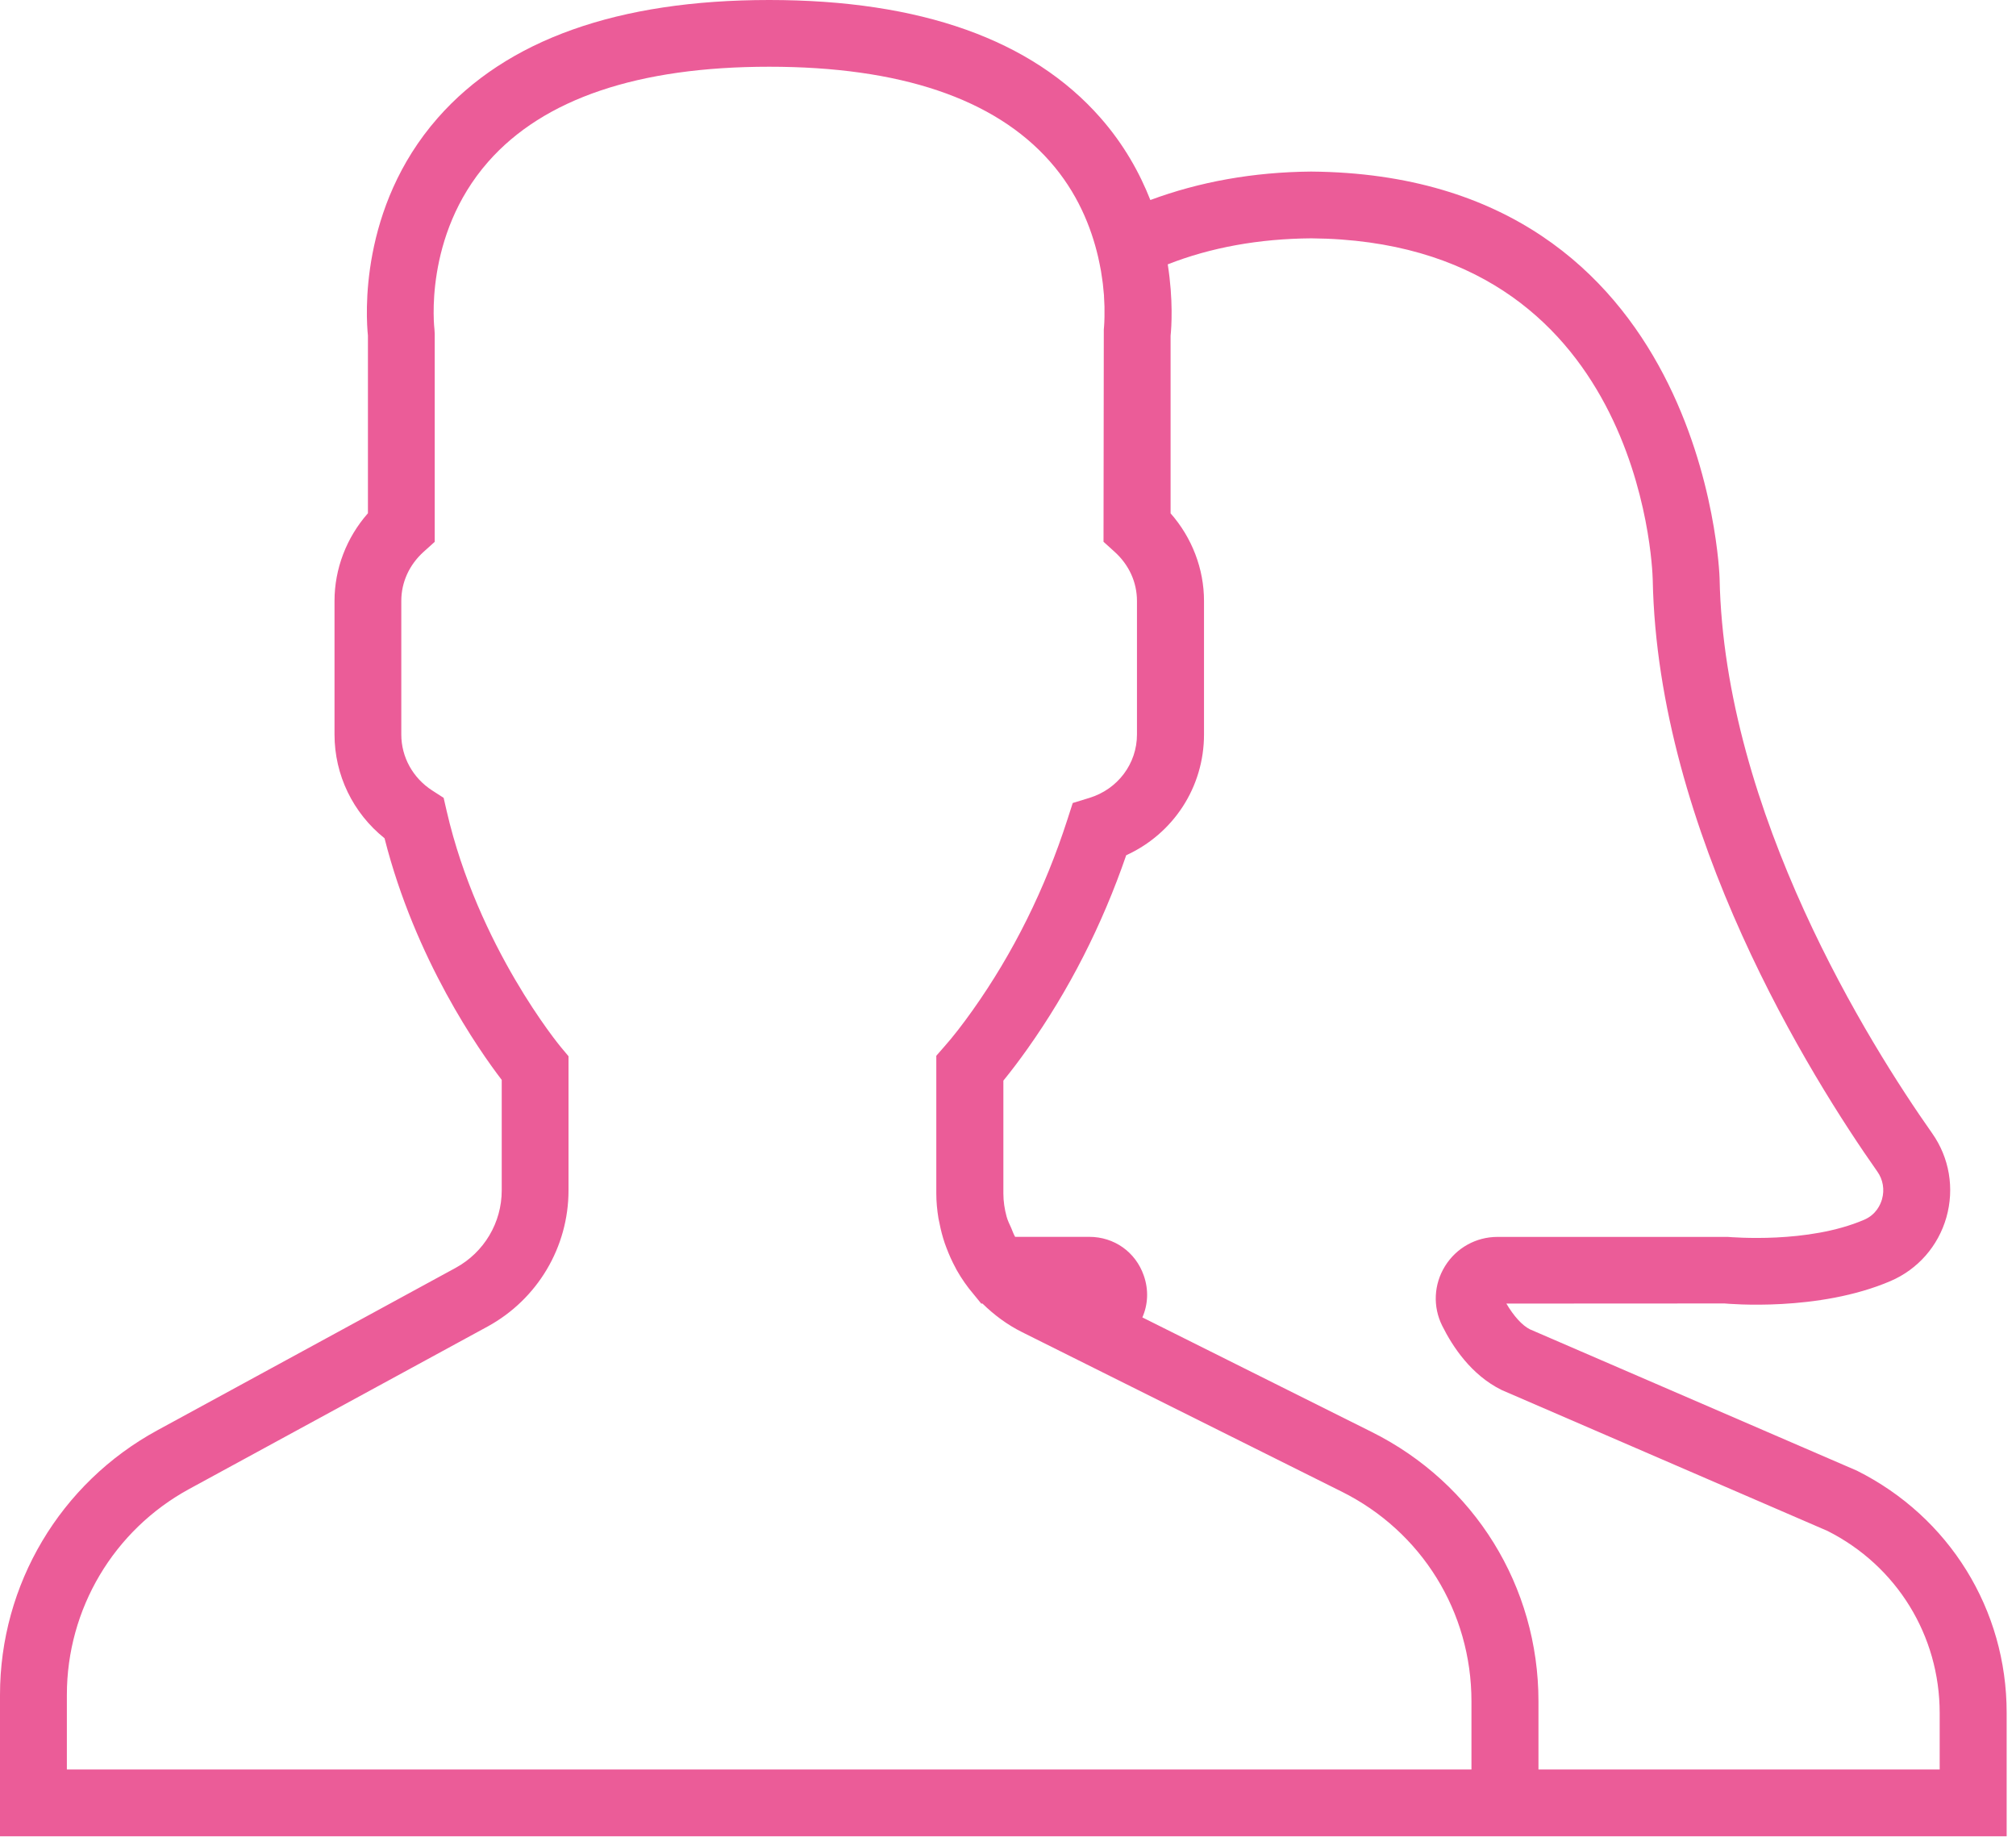
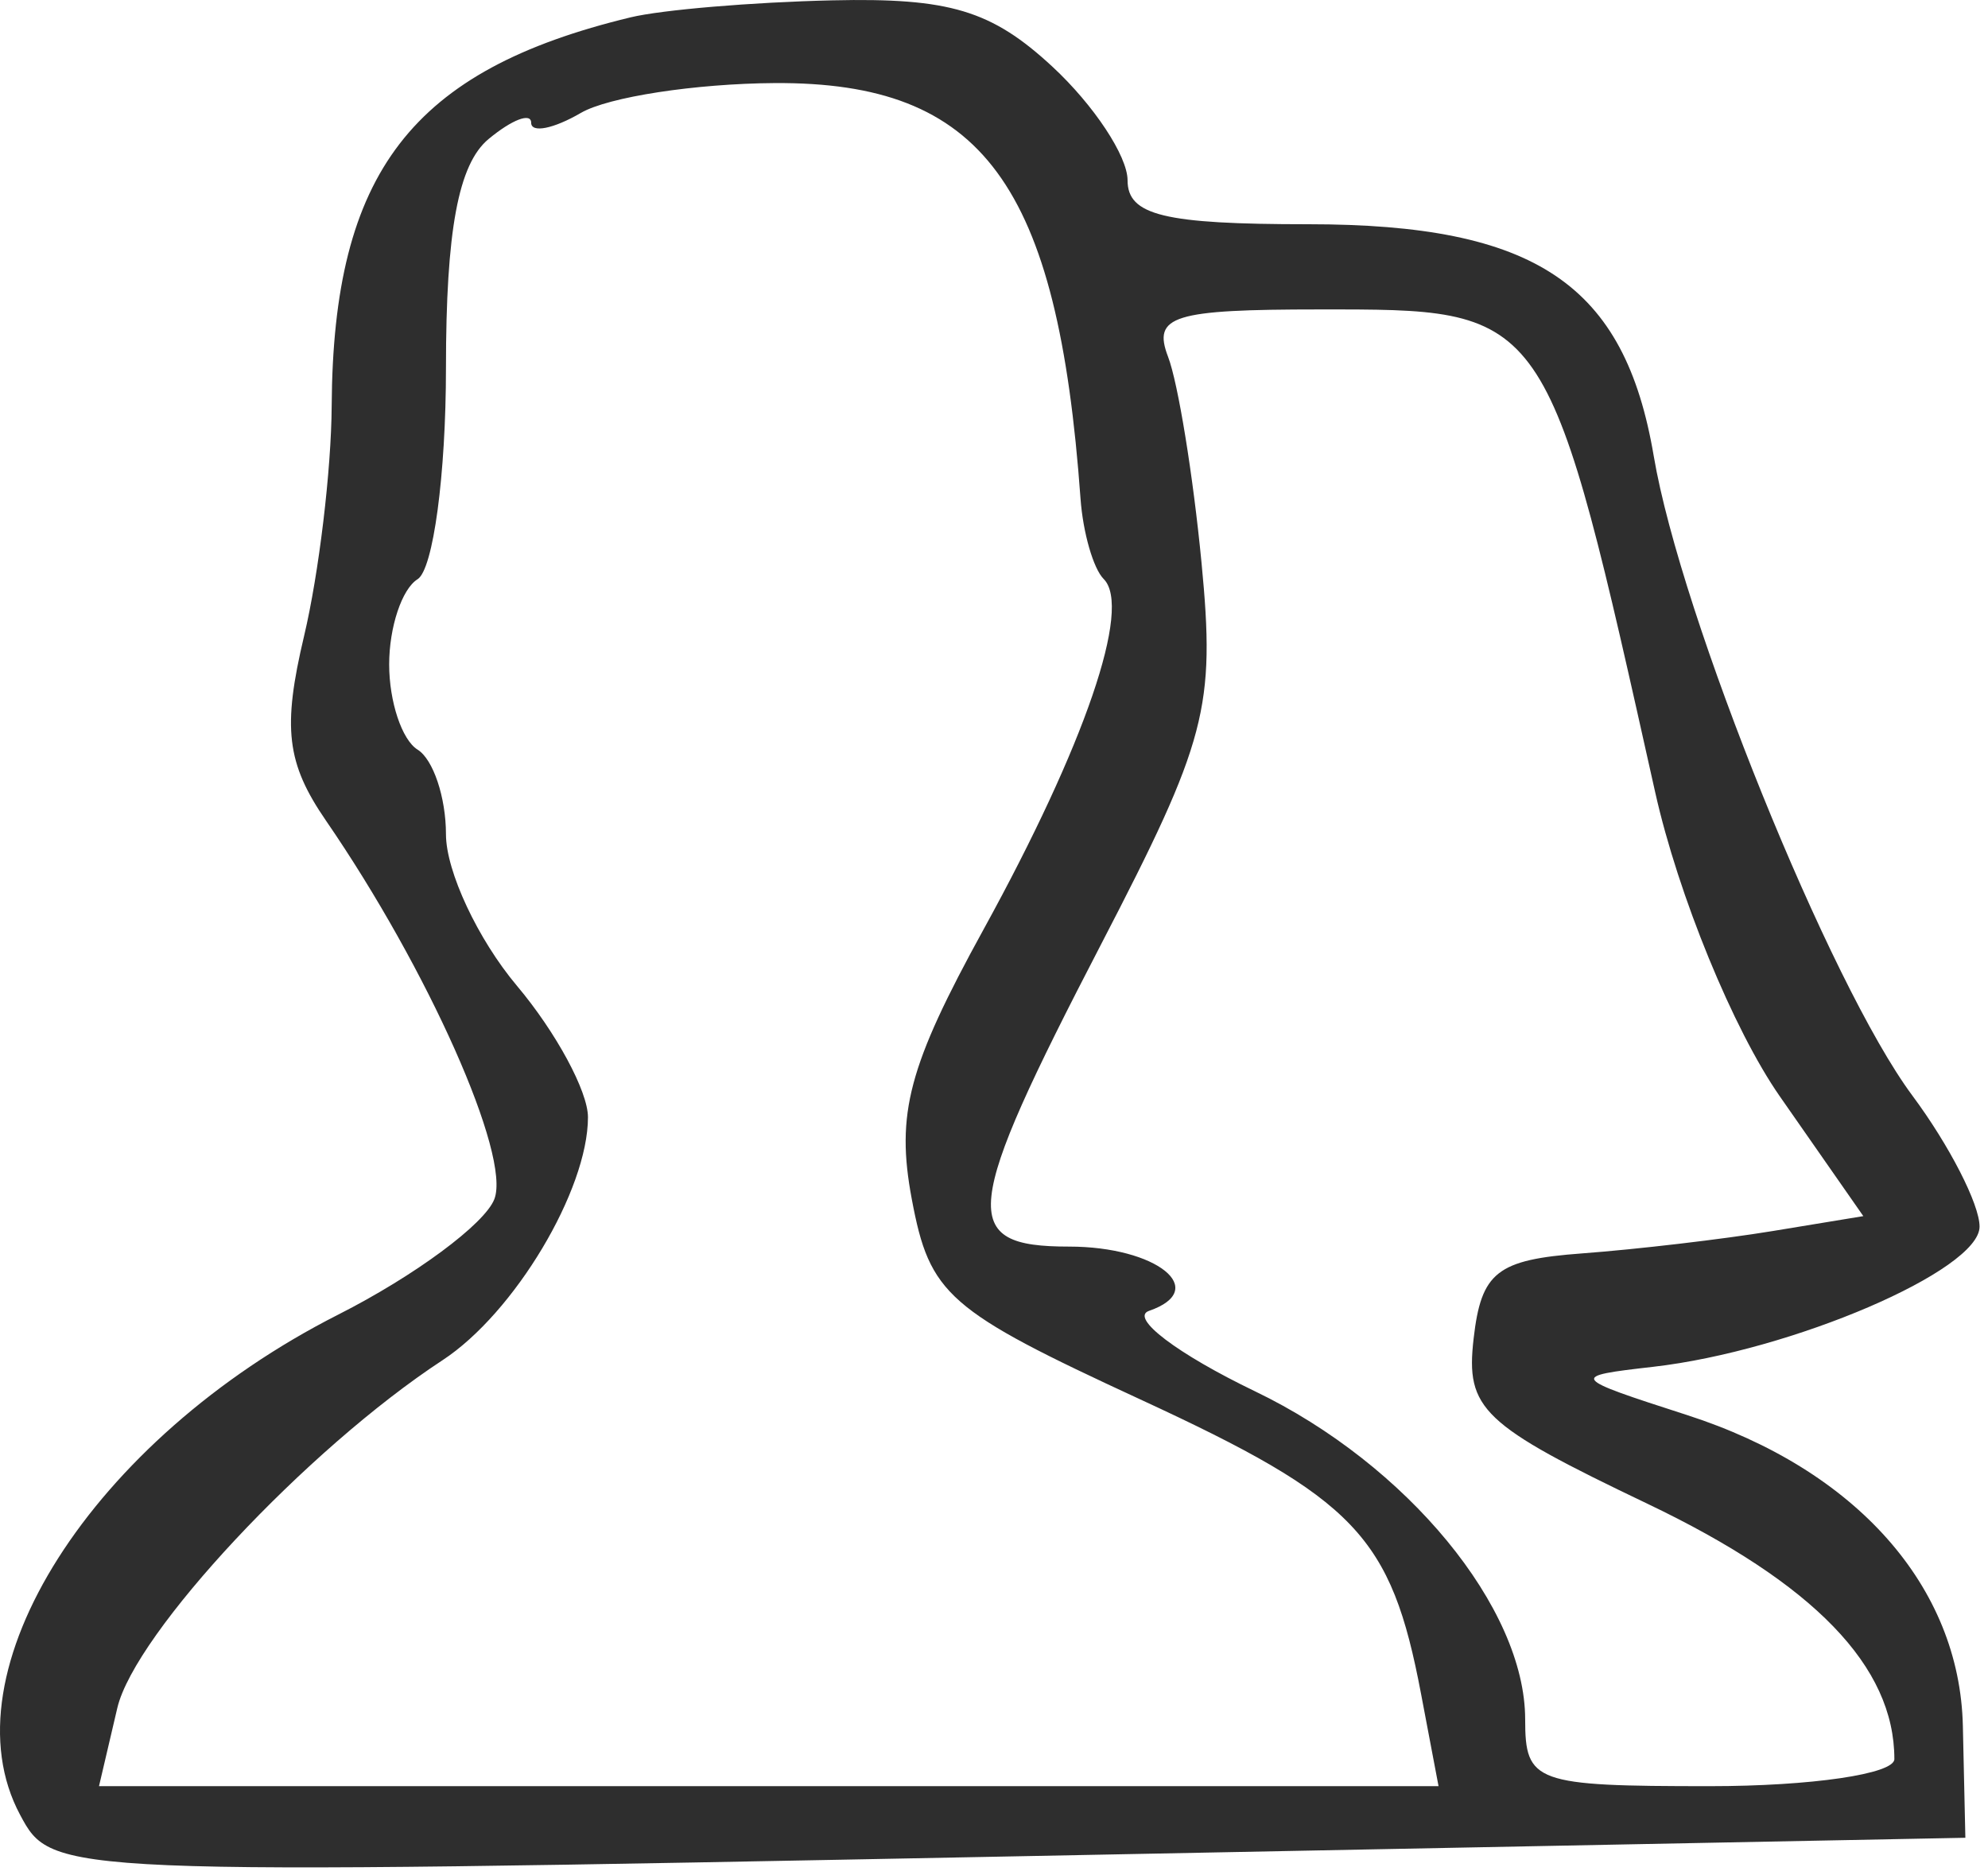
- <svg xmlns="http://www.w3.org/2000/svg" width="71" height="65" viewBox="0 0 71 65" fill="none">
-   <path d="M65.394 51.789L53.882 46.813C53.611 46.678 53.311 46.348 53.052 45.906L60.737 45.902C60.87 45.913 64.04 46.203 66.581 45.113C67.544 44.7 68.26 43.881 68.548 42.872C68.838 41.851 68.655 40.771 68.046 39.907C65.848 36.787 60.722 28.632 60.561 20.363C60.558 20.221 60.092 6.156 46.178 6.042C44.13 6.059 42.234 6.405 40.513 7.044C40.137 6.087 39.583 5.09 38.76 4.152C36.341 1.396 32.416 0 27.091 0C21.765 0 17.838 1.396 15.42 4.15C12.632 7.324 12.891 11.175 12.958 11.821V18.074C12.204 18.931 11.781 20.028 11.781 21.161V25.864C11.781 27.296 12.432 28.63 13.543 29.52C14.623 33.784 16.88 36.999 17.67 38.029V41.92C17.67 43.057 17.049 44.102 16.047 44.648L5.539 50.37C2.122 52.231 0 55.799 0 59.684V64.664H51.827H54.182H70.671V60.317C70.674 56.683 68.65 53.416 65.394 51.789ZM51.827 62.314H2.355V59.684C2.355 56.661 4.005 53.883 6.664 52.435L17.173 46.714C18.93 45.754 20.022 43.917 20.022 41.92V37.196L19.748 36.868C19.72 36.835 16.832 33.347 15.731 28.561L15.624 28.096L15.222 27.837C14.54 27.398 14.133 26.659 14.133 25.866V21.163C14.133 20.503 14.414 19.888 14.922 19.43L15.31 19.081V11.757L15.301 11.602C15.298 11.572 14.896 8.312 17.192 5.698C19.144 3.476 22.474 2.35 27.091 2.35C31.691 2.35 35.014 3.469 36.969 5.677C37.941 6.773 38.429 7.996 38.674 9.048C38.693 9.131 38.71 9.212 38.726 9.292C38.743 9.375 38.76 9.459 38.774 9.539C38.788 9.632 38.802 9.717 38.814 9.805C38.824 9.867 38.833 9.931 38.84 9.99C38.857 10.135 38.871 10.278 38.881 10.408C38.881 10.418 38.881 10.427 38.881 10.439C38.888 10.565 38.895 10.686 38.898 10.795C38.898 10.817 38.898 10.833 38.898 10.855C38.9 10.952 38.9 11.044 38.898 11.125C38.898 11.137 38.898 11.149 38.898 11.161C38.893 11.436 38.874 11.602 38.874 11.605L38.864 19.079L39.252 19.43C39.761 19.888 40.042 20.503 40.042 21.163V25.866C40.042 26.892 39.368 27.792 38.367 28.098L37.78 28.278L37.592 28.86C36.804 31.308 35.682 33.566 34.255 35.577C33.905 36.07 33.565 36.51 33.268 36.844L32.975 37.179V42.029C32.975 42.326 33.004 42.618 33.051 42.906C33.061 42.967 33.077 43.026 33.089 43.086C33.135 43.323 33.196 43.554 33.272 43.779C33.289 43.831 33.308 43.884 33.33 43.936C33.422 44.183 33.529 44.42 33.653 44.648C33.667 44.674 33.679 44.7 33.693 44.726C33.865 45.028 34.062 45.313 34.288 45.576L34.557 45.906H34.602C35.006 46.303 35.47 46.65 35.998 46.913L47.251 52.528C50.072 53.933 51.822 56.763 51.822 59.911V62.314H51.827ZM68.317 62.314H54.182V59.911C54.182 55.868 51.931 52.233 48.309 50.427L40.232 46.393C40.432 45.94 40.458 45.42 40.282 44.919C39.994 44.09 39.24 43.556 38.362 43.556H35.751C35.696 43.461 35.66 43.356 35.618 43.255C35.558 43.119 35.489 42.986 35.451 42.844C35.38 42.583 35.337 42.309 35.337 42.029V38.055C35.606 37.725 35.891 37.35 36.184 36.937C37.644 34.879 38.812 32.59 39.663 30.118C41.326 29.359 42.403 27.718 42.403 25.866V21.163C42.403 20.031 41.98 18.934 41.226 18.077V11.823C41.257 11.529 41.324 10.567 41.126 9.309C42.644 8.713 44.342 8.407 46.18 8.393C57.773 8.488 58.194 19.928 58.206 20.41C58.38 29.325 63.795 37.96 66.117 41.258C66.317 41.54 66.376 41.894 66.281 42.231C66.226 42.423 66.072 42.775 65.651 42.955C63.672 43.805 60.986 43.566 60.848 43.558H52.74C51.984 43.558 51.292 43.943 50.892 44.586C50.495 45.227 50.457 46.011 50.79 46.683C51.158 47.423 51.81 48.416 52.881 48.948L64.361 53.912C66.799 55.142 68.312 57.594 68.312 60.322V62.314H68.317Z" fill="#EB5C98" />
+ <svg xmlns="http://www.w3.org/2000/svg" width="70" height="66" viewBox="0 0 70 66" fill="none">
+   <path fill-rule="evenodd" clip-rule="evenodd" d="M29.307 0.012C33.436 -0.082 34.916 0.364 37.057 2.348C38.512 3.697 39.703 5.497 39.703 6.348C39.703 7.583 40.99 7.896 46.068 7.896C54.069 7.896 57.207 10.003 58.231 16.063C59.183 21.695 64.429 34.667 67.337 38.579C68.638 40.33 69.703 42.406 69.703 43.193C69.703 44.734 63.091 47.572 58.203 48.13C55.256 48.467 55.277 48.497 59.403 49.828C65.354 51.747 69.005 55.864 69.115 60.778L69.203 64.713L35.524 65.371C1.884 66.028 1.843 66.026 0.707 63.904C-1.977 58.888 3.242 50.684 11.91 46.291C14.598 44.929 17.072 43.099 17.407 42.224C17.995 40.694 15.074 34.13 11.481 28.901C10.087 26.873 9.939 25.634 10.707 22.396C11.229 20.196 11.666 16.551 11.679 14.295C11.727 6.071 14.496 2.471 22.203 0.611C23.303 0.345 26.5 0.076 29.307 0.012ZM27.279 2.925C24.487 2.943 21.415 3.415 20.453 3.976C19.491 4.537 18.703 4.693 18.703 4.323C18.703 3.954 18.028 4.211 17.203 4.896C16.138 5.78 15.703 8.118 15.703 12.959C15.703 16.71 15.253 20.056 14.703 20.396C14.153 20.736 13.703 22.086 13.703 23.396C13.703 24.706 14.153 26.056 14.703 26.396C15.253 26.736 15.703 28.078 15.703 29.378C15.703 30.679 16.828 33.08 18.203 34.714C19.578 36.348 20.703 38.43 20.703 39.34C20.703 41.909 18.112 46.239 15.583 47.896C10.802 51.029 4.749 57.504 4.13 60.146L3.486 62.896H50.653L50.037 59.646C48.984 54.086 47.742 52.784 40.153 49.278C33.354 46.136 32.737 45.596 32.105 42.224C31.54 39.215 31.985 37.543 34.633 32.726C38.203 26.233 39.863 21.389 38.862 20.388C38.499 20.026 38.133 18.755 38.047 17.563C37.248 6.478 34.603 2.883 27.279 2.925ZM47.178 10.896L46.474 10.896C41.298 10.896 40.576 11.121 41.129 12.563C41.481 13.48 42.011 16.743 42.307 19.813C42.798 24.914 42.493 26.074 38.774 33.245C33.872 42.697 33.745 43.896 37.644 43.896C40.727 43.896 42.616 45.414 40.459 46.159C39.768 46.397 41.45 47.673 44.195 48.994C49.545 51.568 53.703 56.619 53.703 60.544C53.703 62.772 54.045 62.896 60.203 62.896C63.778 62.896 66.703 62.467 66.703 61.943C66.703 58.679 63.873 55.752 58.006 52.95C52.179 50.166 51.602 49.618 51.888 47.136C52.157 44.792 52.709 44.358 55.703 44.136C57.628 43.993 60.645 43.639 62.407 43.35L65.61 42.823L62.672 38.609C61.033 36.259 59.091 31.521 58.281 27.896C54.573 11.294 54.537 10.904 47.178 10.896Z" fill="#2E2E2E" />
</svg>
